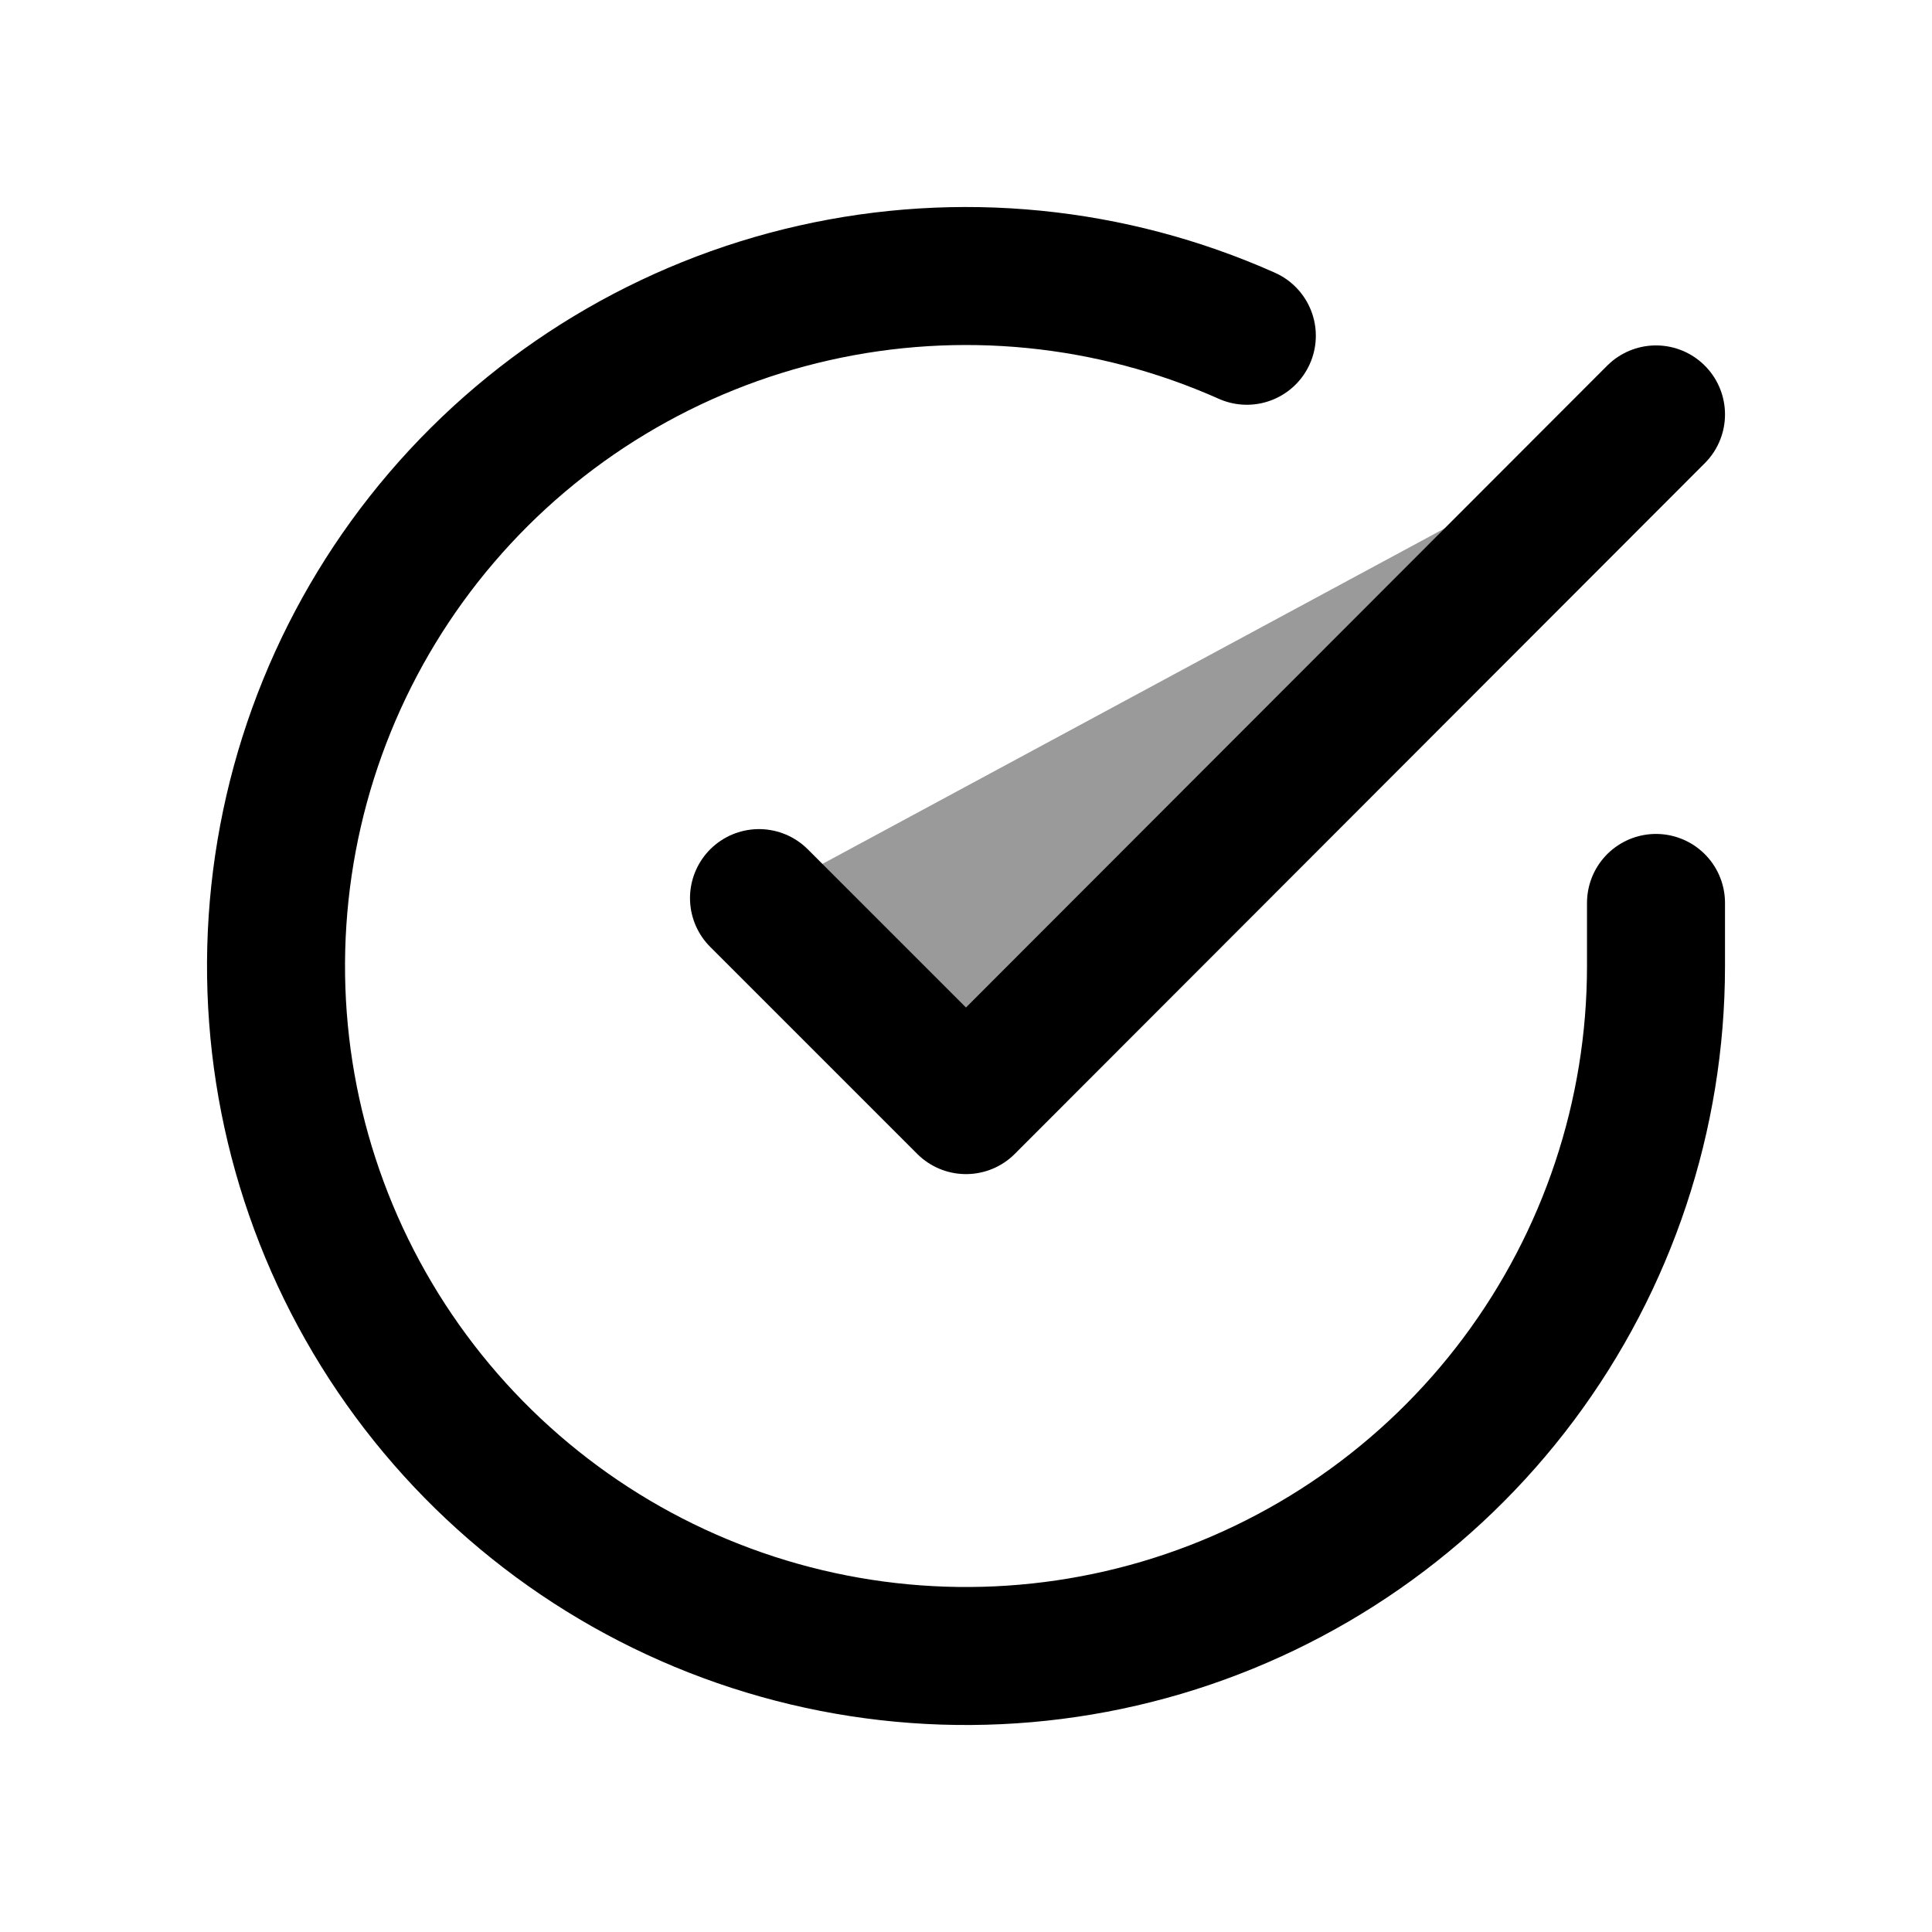
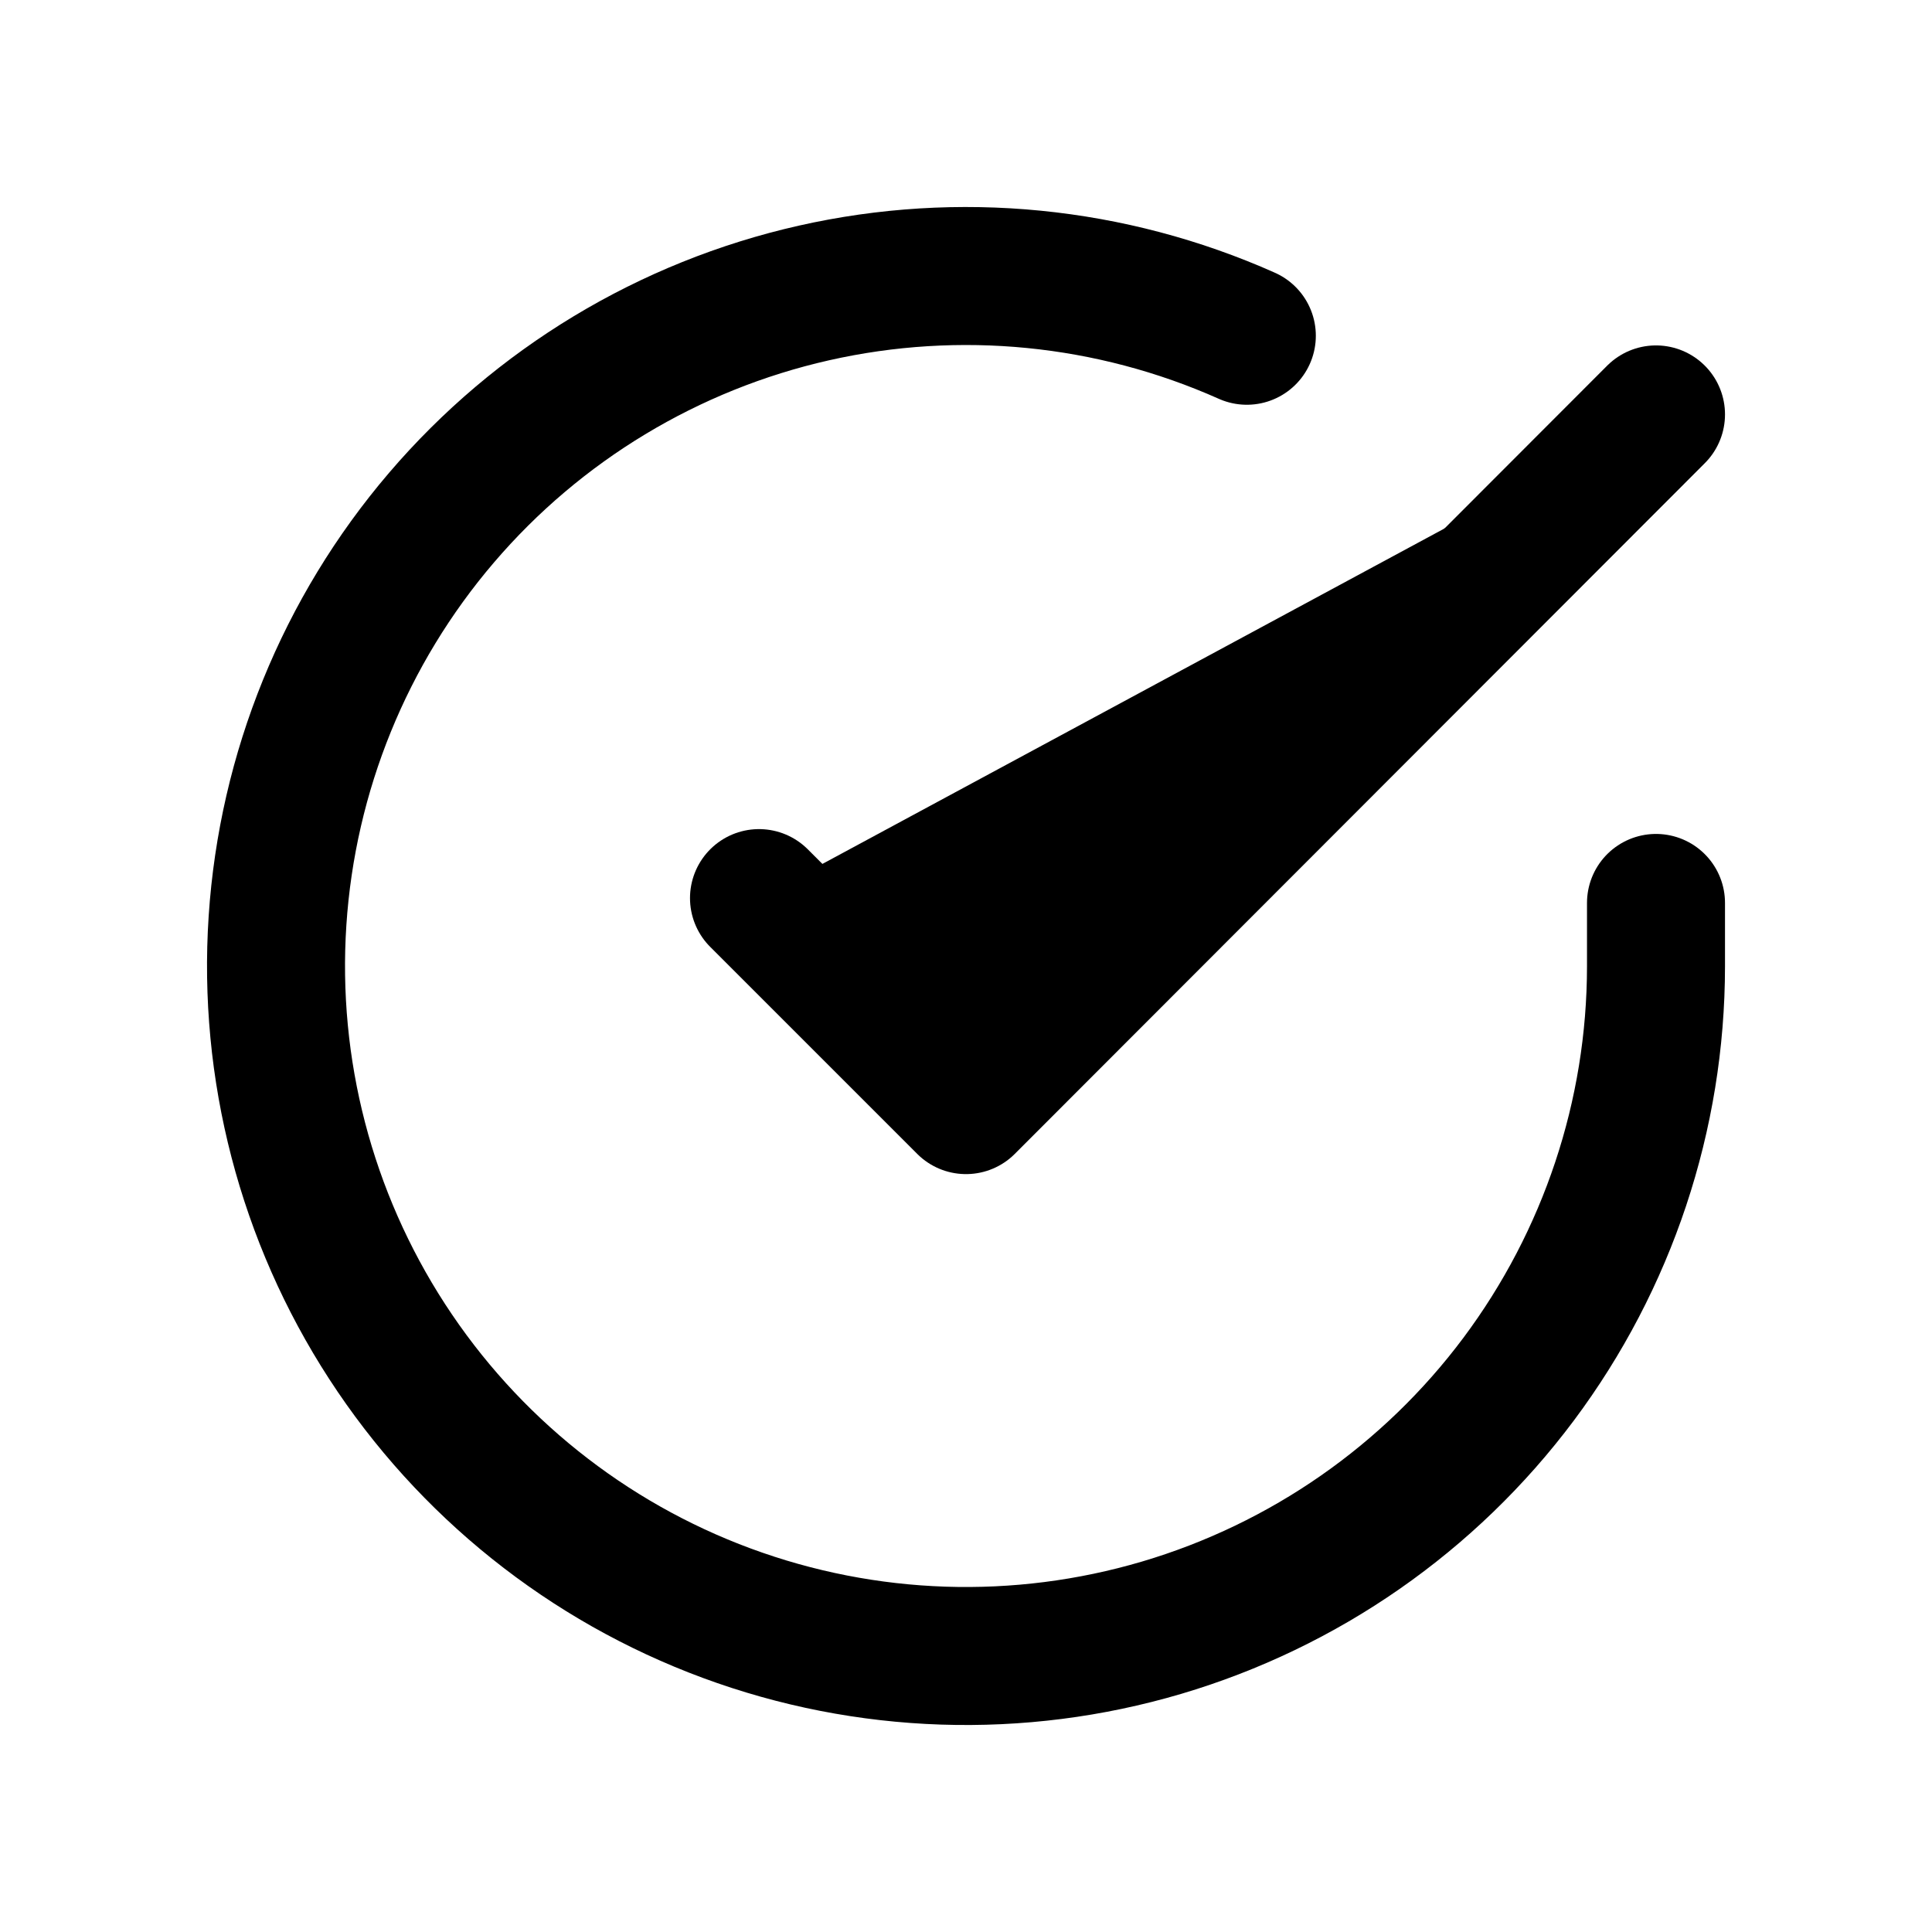
<svg xmlns="http://www.w3.org/2000/svg" width="28" height="28" viewBox="0 0 28 28" fill="none">
  <path d="M24 13.086V14.006C23.999 16.162 23.3 18.26 22.009 19.988C20.718 21.715 18.903 22.978 16.835 23.59C14.767 24.201 12.557 24.128 10.534 23.38C8.512 22.633 6.785 21.252 5.611 19.443C4.437 17.634 3.88 15.494 4.022 13.342C4.164 11.19 4.997 9.142 6.398 7.503C7.799 5.864 9.693 4.721 11.796 4.246C13.9 3.771 16.1 3.988 18.07 4.866" stroke="currentColor" stroke-width="2" stroke-linecap="round" stroke-linejoin="round" />
-   <path d="M24 6.006L14 16.016L11 13.016" fill="#9A9A9A" />
+   <path d="M24 6.006L14 16.016L11 13.016" fill="currentColor" />
  <path d="M24 6.006L14 16.016L11 13.016" stroke="currentColor" stroke-width="2" stroke-linecap="round" stroke-linejoin="round" />
</svg>
